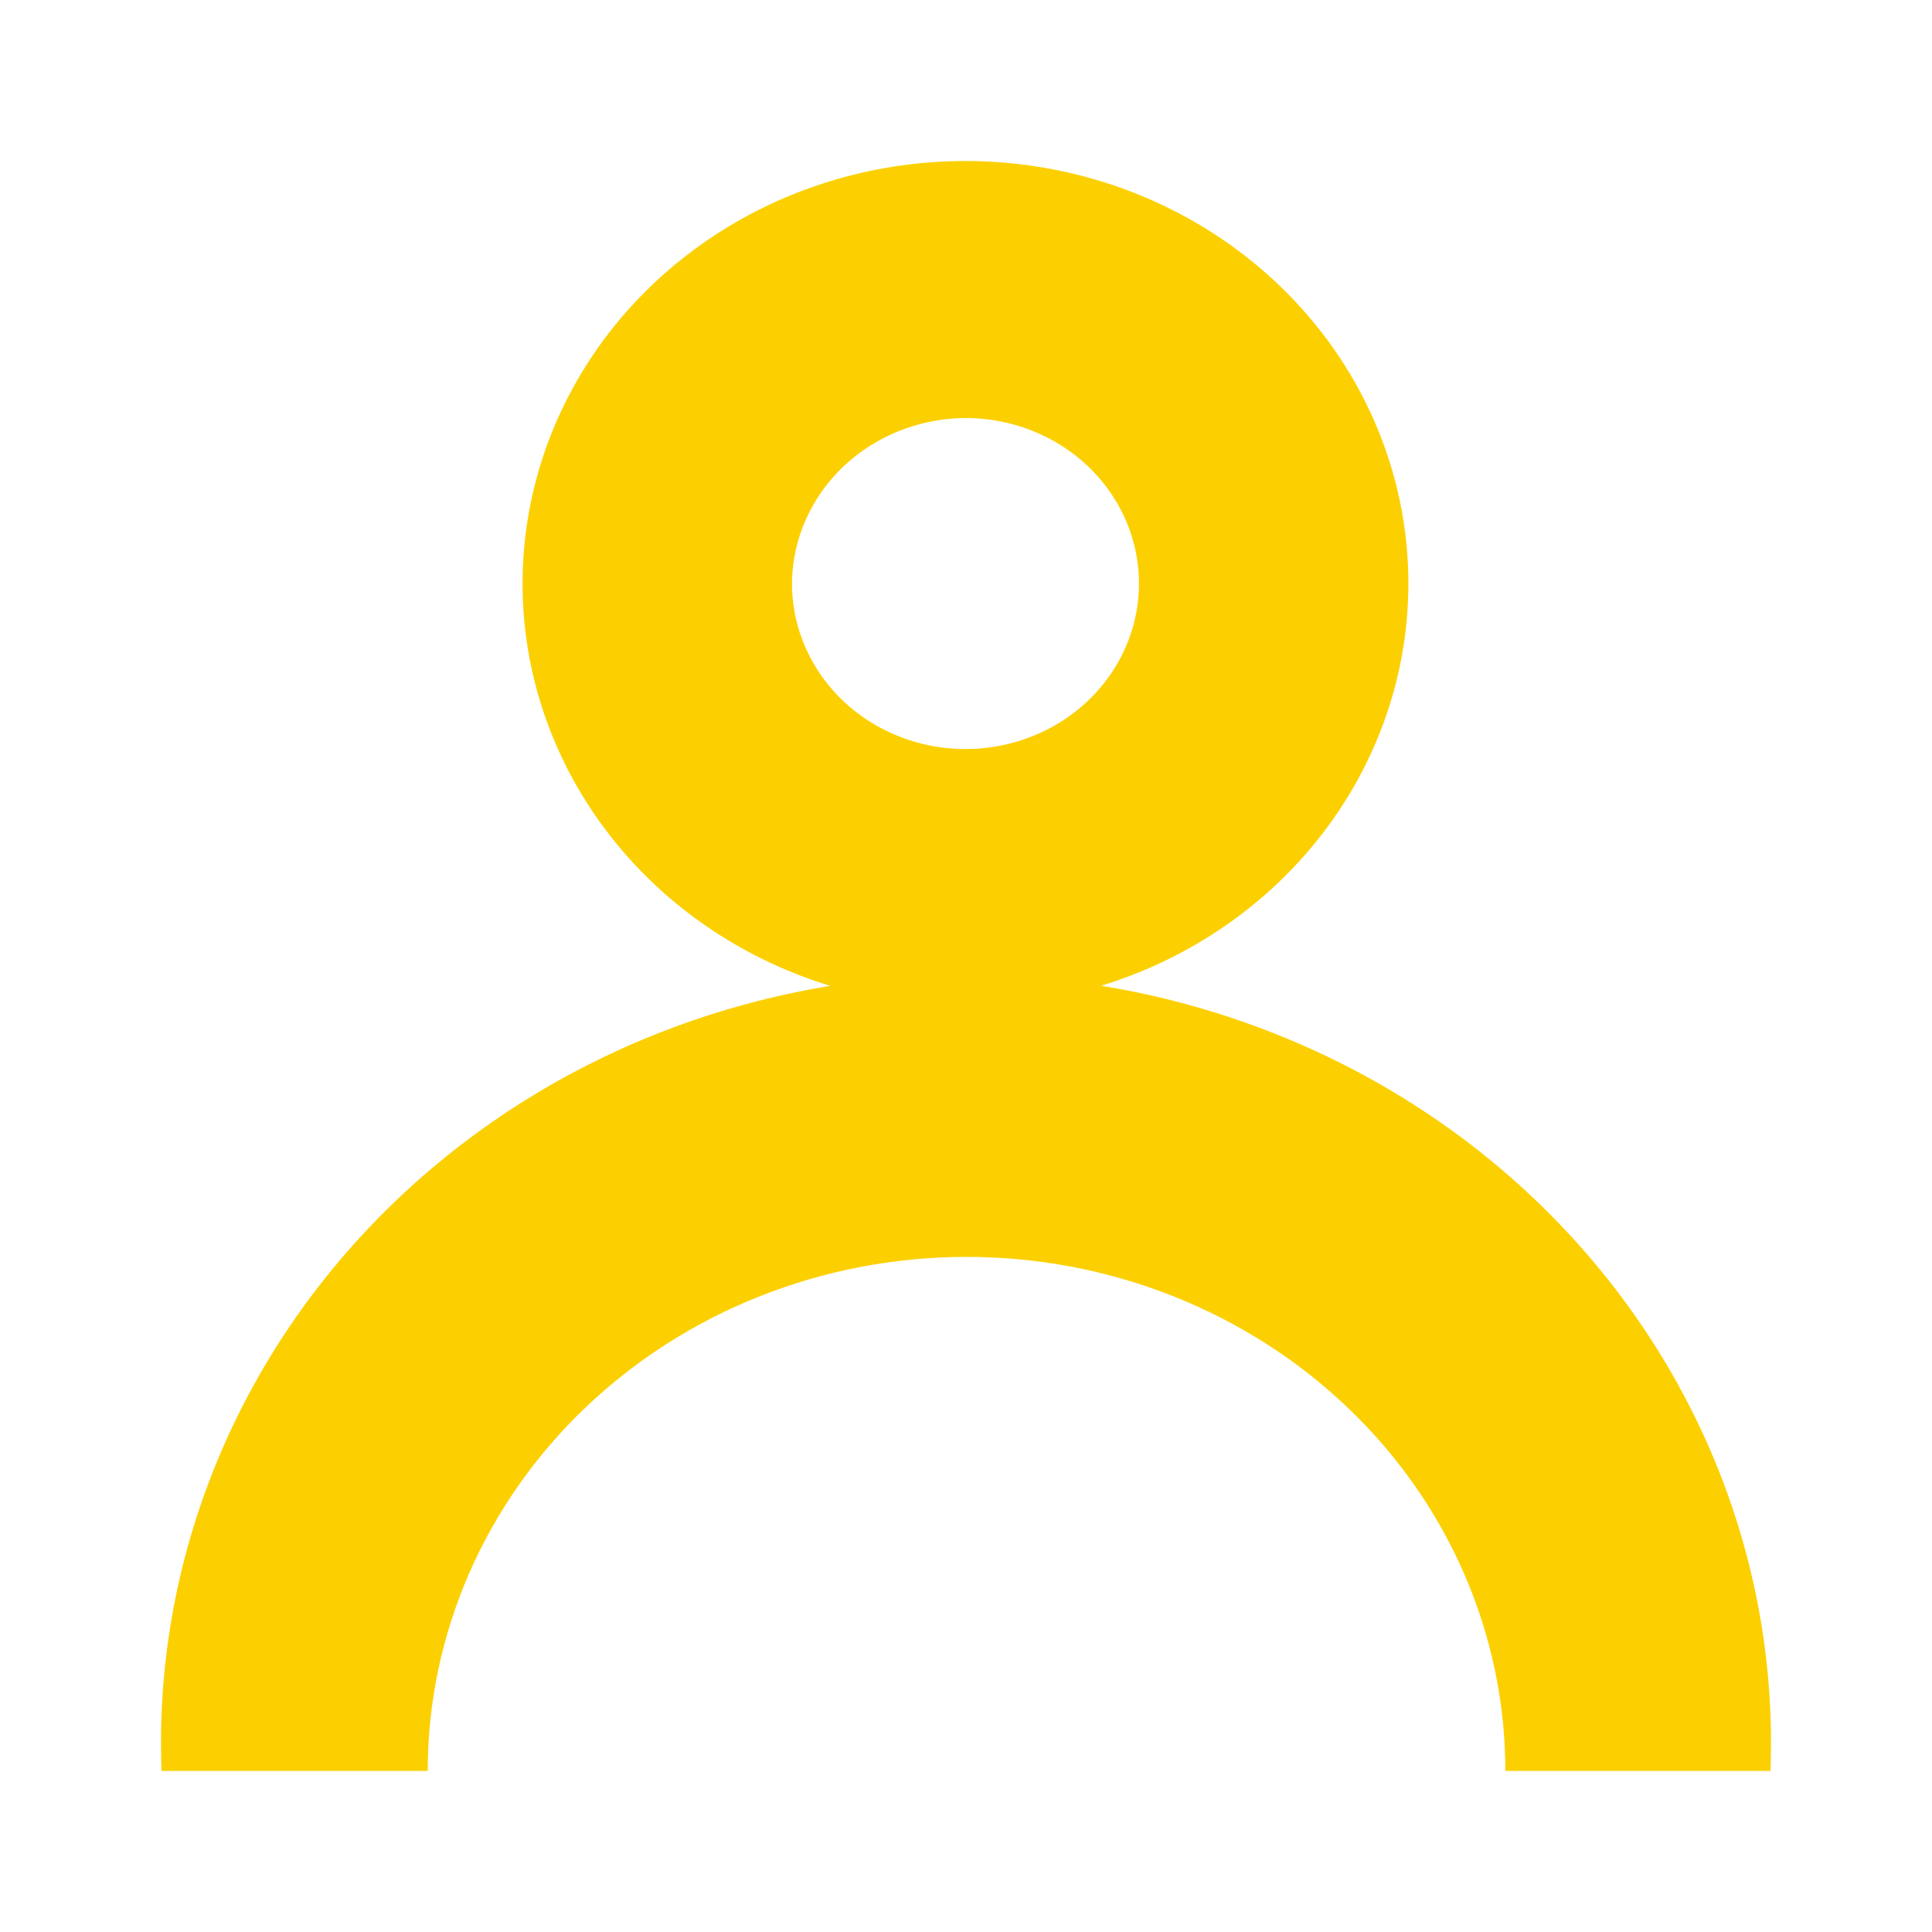
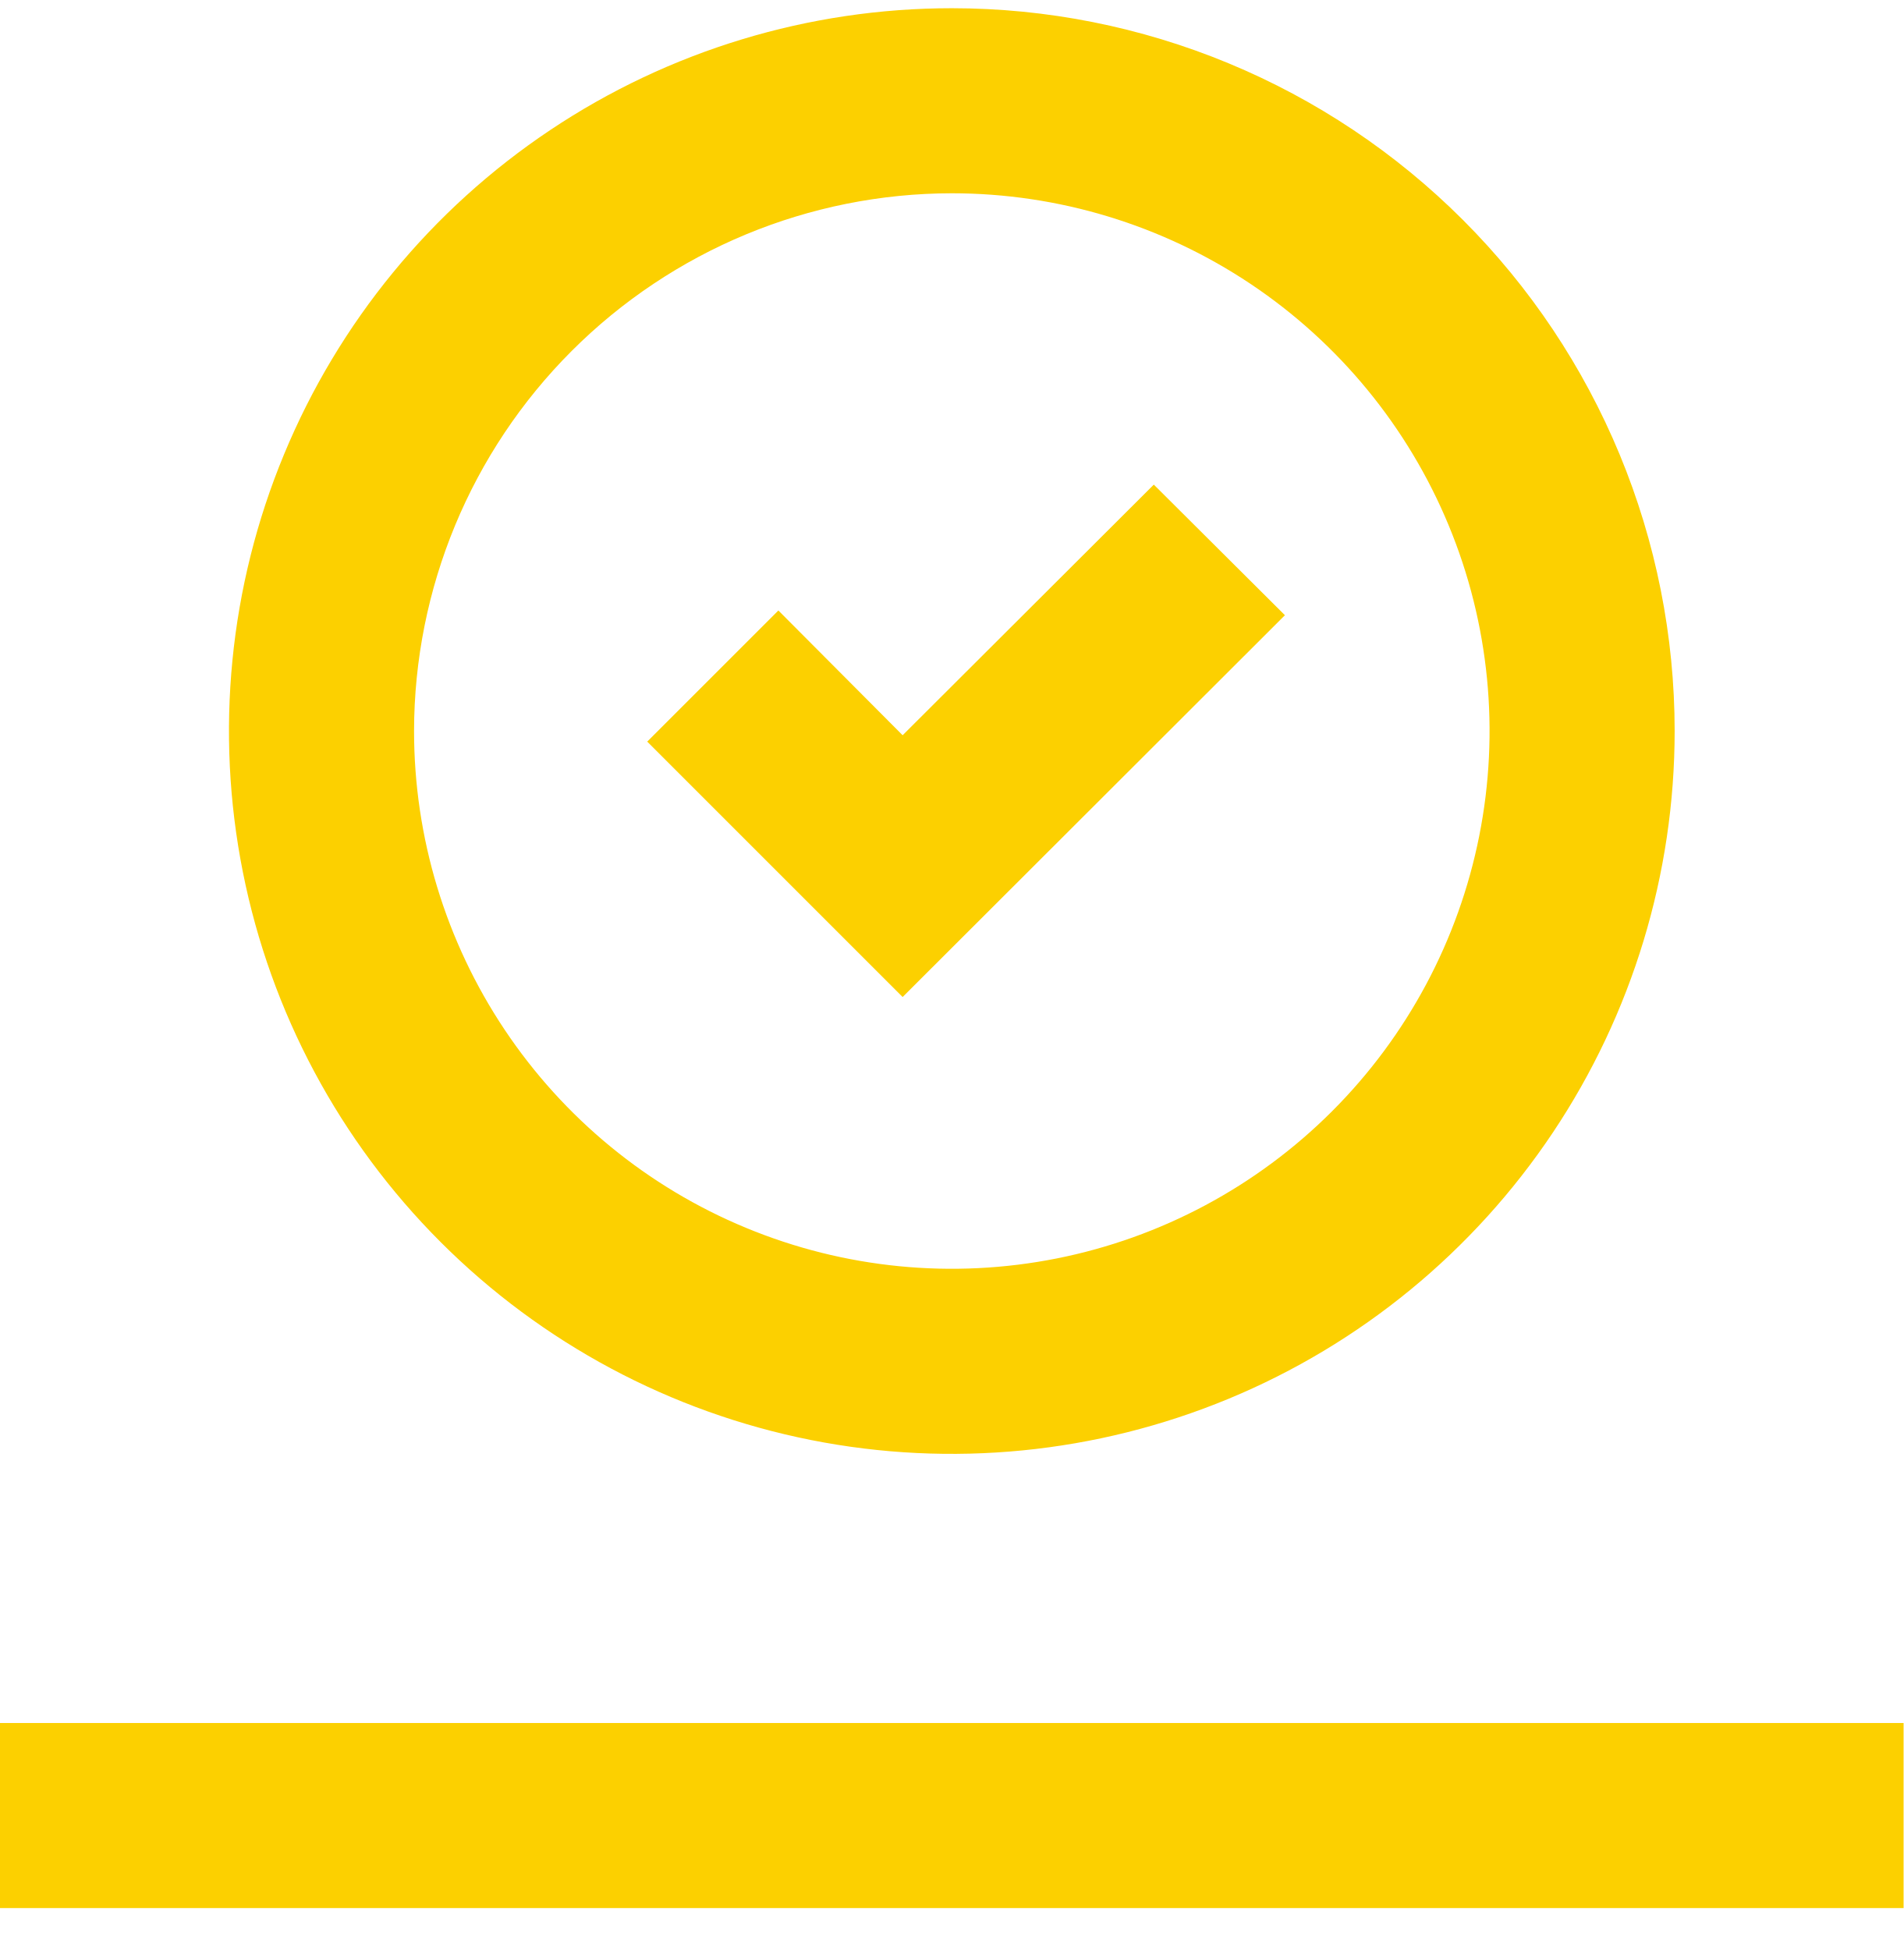
- <svg xmlns="http://www.w3.org/2000/svg" width="41" height="41" viewBox="0 0 41 41" fill="none">
-   <path d="M20.512 8.871C21.239 8.875 21.948 9.085 22.551 9.473C23.154 9.862 23.622 10.412 23.897 11.054C24.172 11.696 24.242 12.402 24.097 13.082C23.953 13.762 23.6 14.386 23.084 14.875C22.568 15.364 21.912 15.696 21.199 15.83C20.485 15.964 19.746 15.893 19.075 15.626C18.403 15.36 17.829 14.91 17.426 14.333C17.022 13.755 16.807 13.077 16.807 12.383C16.813 11.45 17.206 10.556 17.9 9.898C18.594 9.24 19.533 8.871 20.512 8.871ZM20.512 3.417C18.652 3.412 16.832 3.934 15.284 4.917C13.735 5.9 12.527 7.299 11.812 8.937C11.097 10.575 10.907 12.379 11.267 14.119C11.627 15.86 12.521 17.46 13.834 18.716C15.148 19.972 16.823 20.828 18.647 21.176C20.471 21.524 22.362 21.348 24.08 20.67C25.799 19.992 27.269 18.842 28.302 17.367C29.336 15.892 29.888 14.158 29.888 12.383C29.888 10.009 28.901 7.732 27.143 6.051C25.385 4.37 23 3.422 20.512 3.417Z" fill="#FCD000" />
-   <path d="M37.572 37.582H31.946C31.946 34.689 30.742 31.914 28.597 29.869C26.453 27.823 23.544 26.673 20.512 26.673C17.479 26.673 14.571 27.823 12.426 29.869C10.282 31.914 9.077 34.689 9.077 37.582H3.428C3.344 35.393 3.724 33.21 4.544 31.165C5.364 29.119 6.608 27.252 8.202 25.674C9.795 24.098 11.706 22.843 13.819 21.987C15.932 21.13 18.204 20.688 20.5 20.688C22.796 20.688 25.069 21.13 27.182 21.987C29.295 22.843 31.206 24.098 32.799 25.674C34.393 27.252 35.637 29.119 36.457 31.165C37.277 33.21 37.656 35.393 37.572 37.582Z" fill="#FCD000" />
+ <svg xmlns="http://www.w3.org/2000/svg" width="41" height="42" viewBox="0 0 41 42" fill="none">
+   <path d="M19.441 21.474L13.94 15.973L16.765 13.149L19.441 15.836L24.851 10.438L27.675 13.251L19.441 21.474Z" fill="#FCD000" />
+   <path d="M41 37.111H0V41.097H41V37.111Z" fill="#FCD000" />
+   <path d="M20.5 4.163C22.791 4.163 25.03 4.842 26.935 6.115C28.84 7.388 30.324 9.197 31.201 11.313C32.078 13.429 32.307 15.758 31.86 18.005C31.413 20.252 30.31 22.316 28.69 23.935C27.07 25.555 25.007 26.658 22.76 27.105C20.513 27.552 18.184 27.323 16.068 26.446C13.951 25.57 12.143 24.085 10.87 22.18C9.597 20.276 8.918 18.036 8.918 15.745C8.921 12.674 10.142 9.73 12.313 7.559C14.485 5.387 17.429 4.166 20.5 4.163ZM20.5 0.177C17.421 0.177 14.411 1.09 11.851 2.801C9.291 4.511 7.295 6.943 6.117 9.788C4.938 12.632 4.63 15.763 5.231 18.783C5.832 21.803 7.314 24.577 9.492 26.754C11.669 28.931 14.443 30.414 17.463 31.015C20.483 31.616 23.613 31.307 26.458 30.129C29.303 28.951 31.734 26.955 33.445 24.395C35.156 21.835 36.069 18.825 36.069 15.745C36.069 13.701 35.666 11.676 34.884 9.788C34.101 7.899 32.955 6.182 31.509 4.737C30.063 3.291 28.347 2.144 26.458 1.362C24.569 0.579 22.545 0.177 20.5 0.177V0.177Z" fill="#FCD000" />
</svg>
